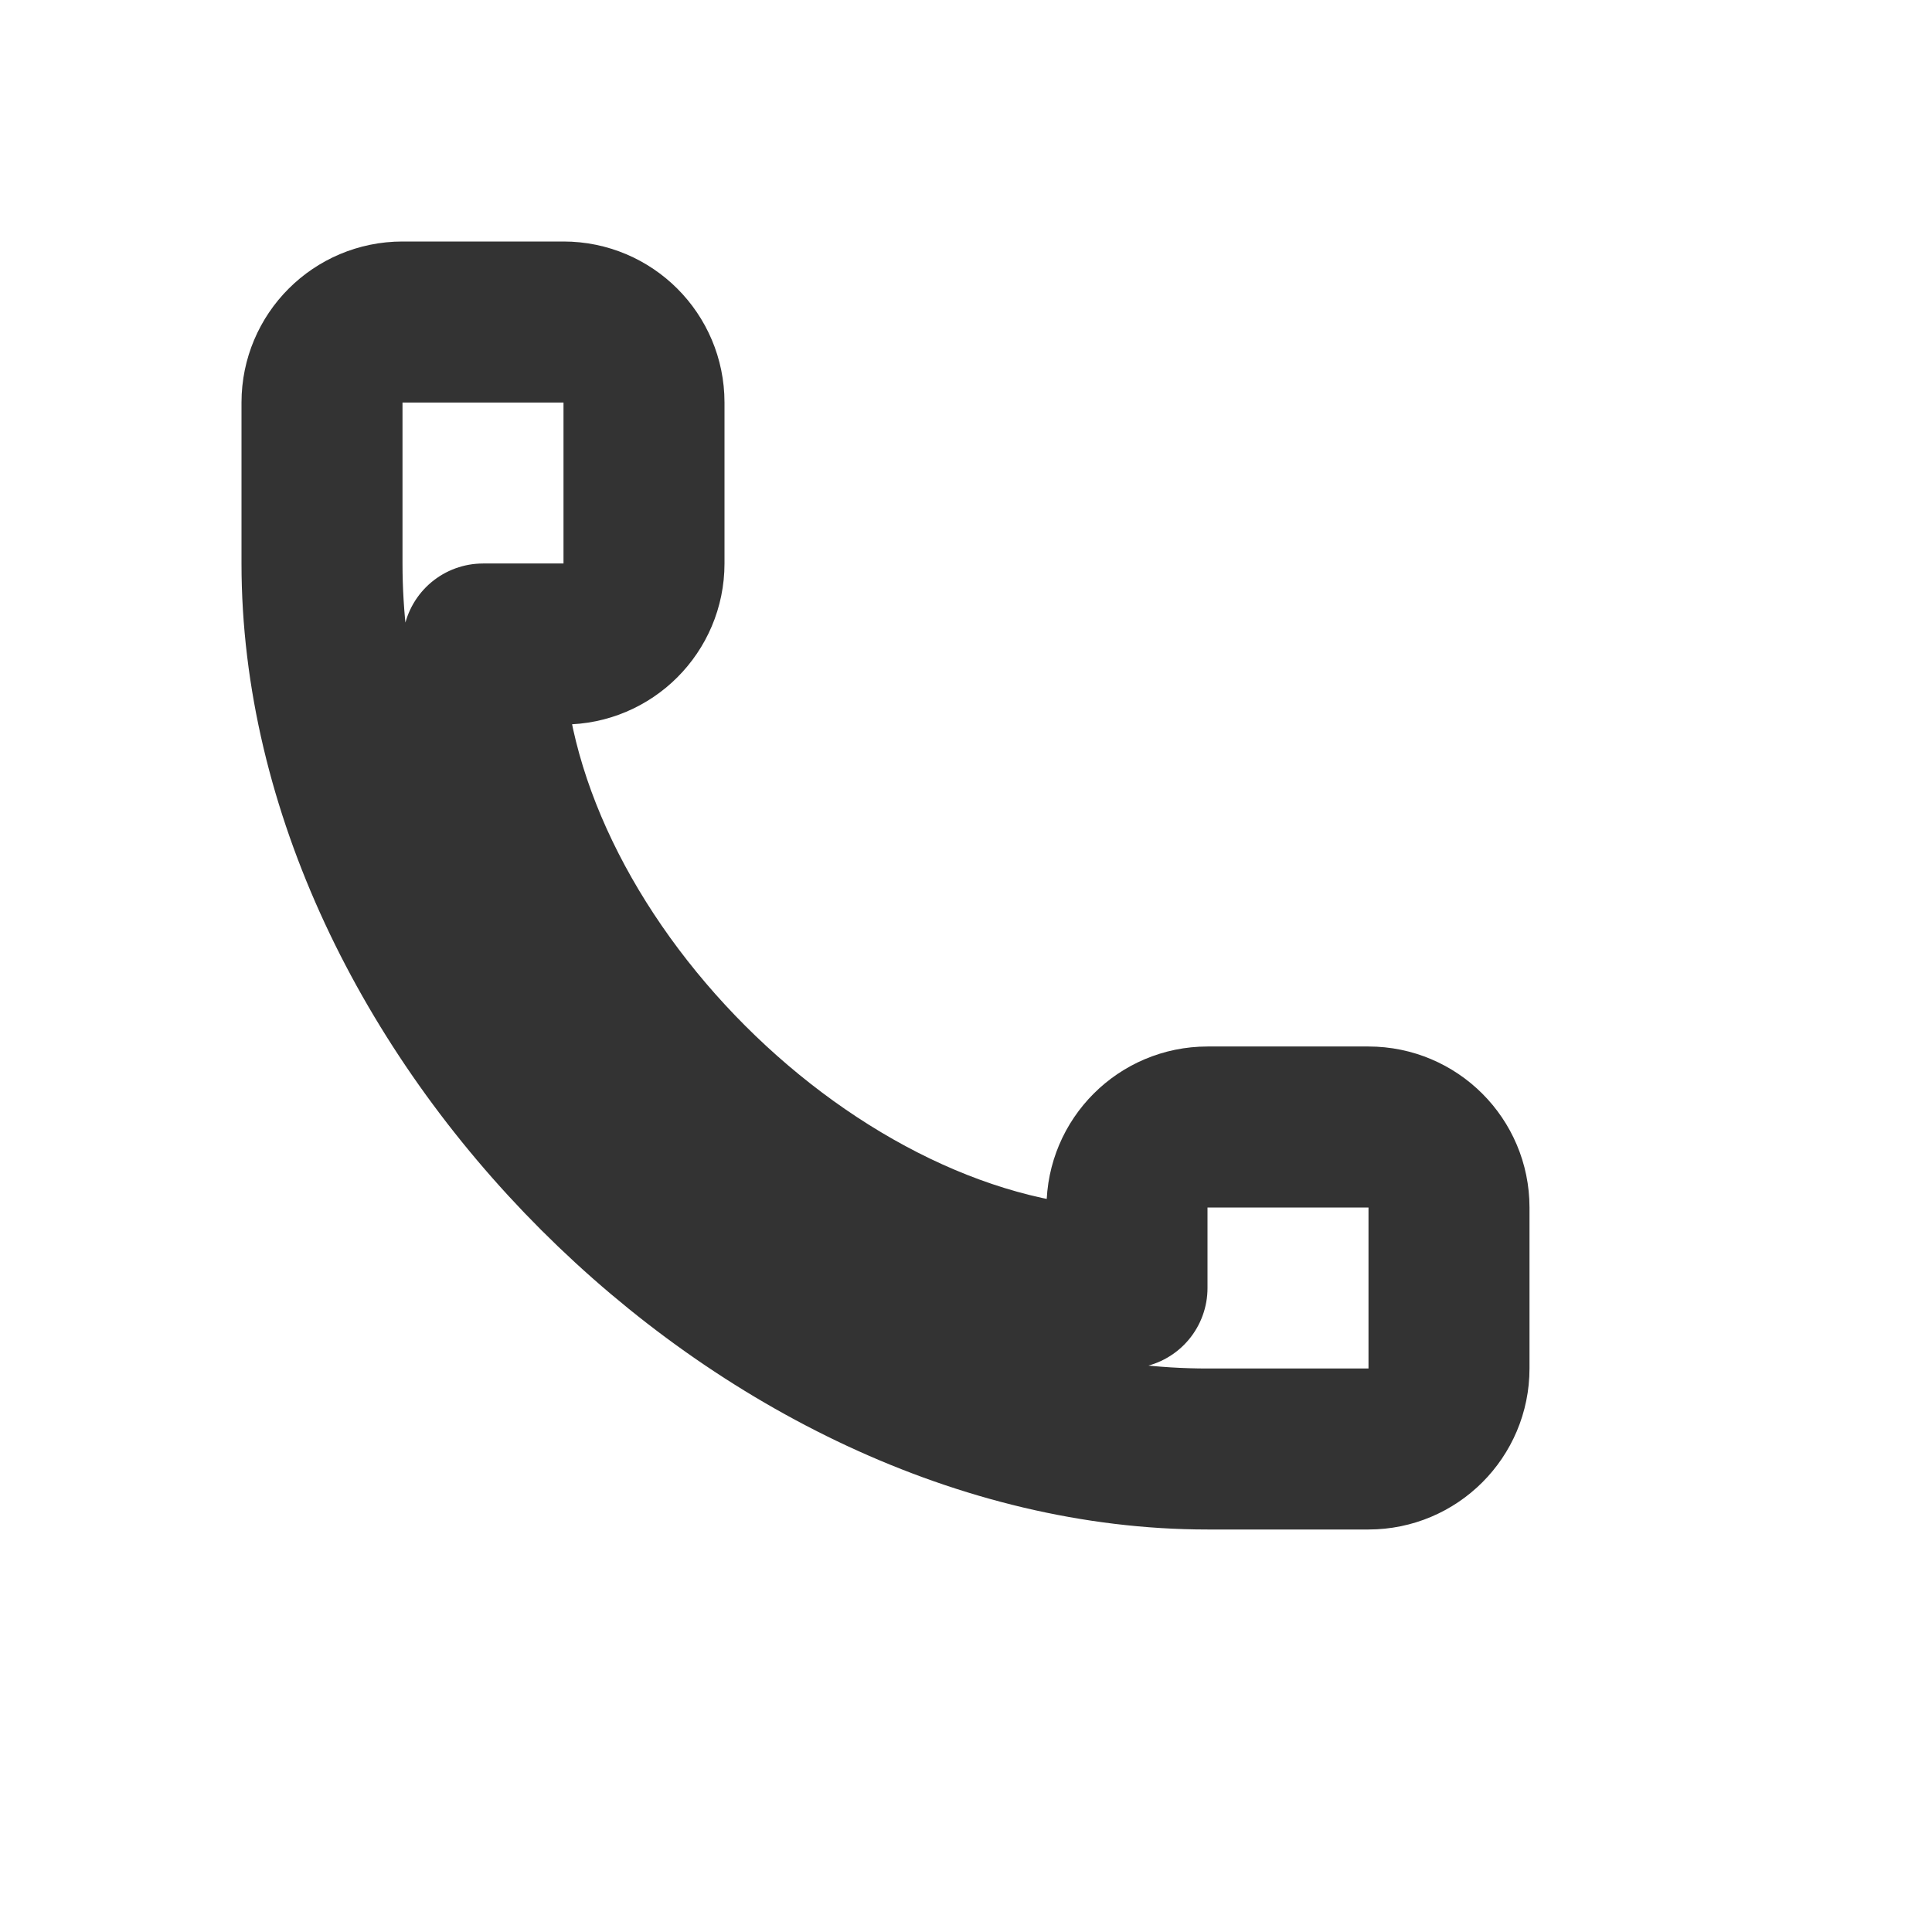
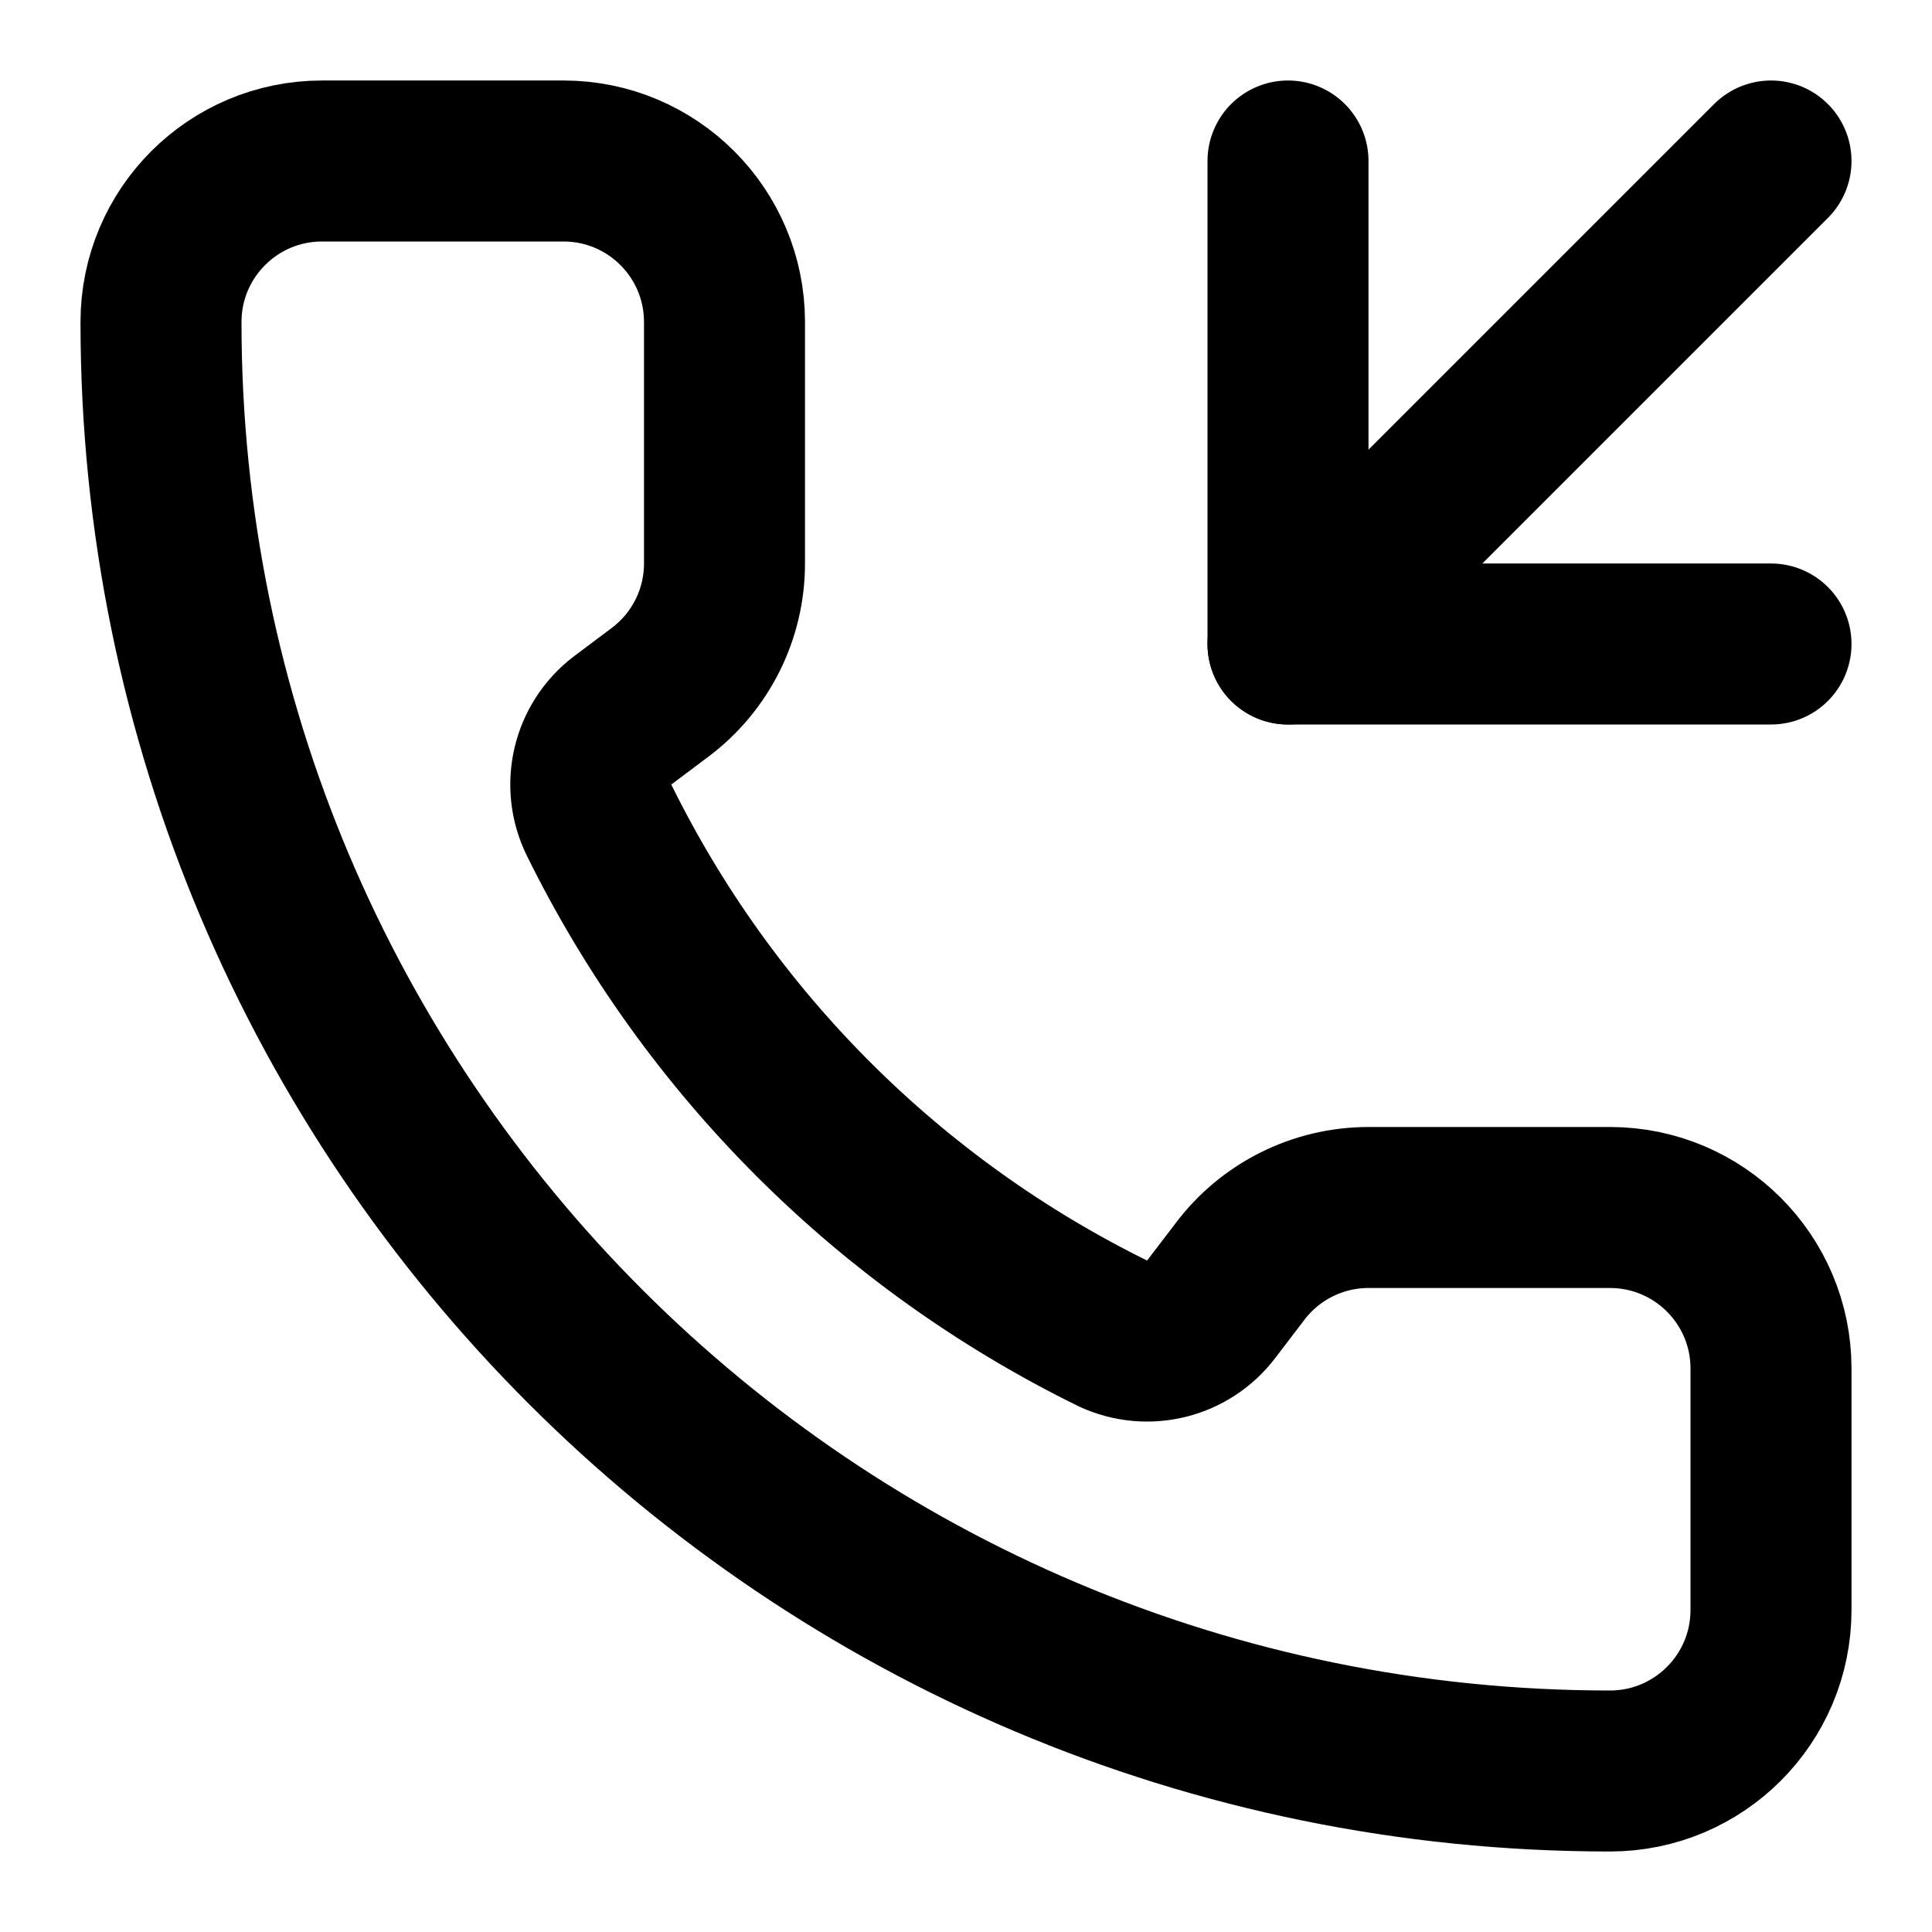
- <svg xmlns="http://www.w3.org/2000/svg" width="24" height="24" viewBox="0 0 24 24" fill="none">
-   <path d="M4 5C4 4.448 4.448 4 5 4H7C7.552 4 8 4.448 8 5V7C8 7.552 7.552 8 7 8H6C6 11.866 10.134 16 14 16V15C14 14.448 14.448 14 15 14H17C17.552 14 18 14.448 18 15V17C18 17.552 17.552 18 17 18H15C9.477 18 4 12.523 4 7V5Z" stroke="#333" stroke-width="2" stroke-linecap="round" stroke-linejoin="round" />
+ <svg xmlns="http://www.w3.org/2000/svg" width="24" height="24" viewBox="0 0 24 24" fill="none" stroke="currentColor" stroke-width="2" stroke-linecap="round" stroke-linejoin="round">
+   <path d="M16 2v6h6" />
+   <path d="m22 2-6 6" />
+   <path d="M13.832 16.568a1 1 0 0 0 1.213-.303l.355-.465A2 2 0 0 1 17 15h3a2 2 0 0 1 2 2v3a2 2 0 0 1-2 2A18 18 0 0 1 2 4a2 2 0 0 1 2-2h3a2 2 0 0 1 2 2v3a2 2 0 0 1-.8 1.6l-.468.351a1 1 0 0 0-.292 1.233 14 14 0 0 0 6.392 6.384" />
</svg>
